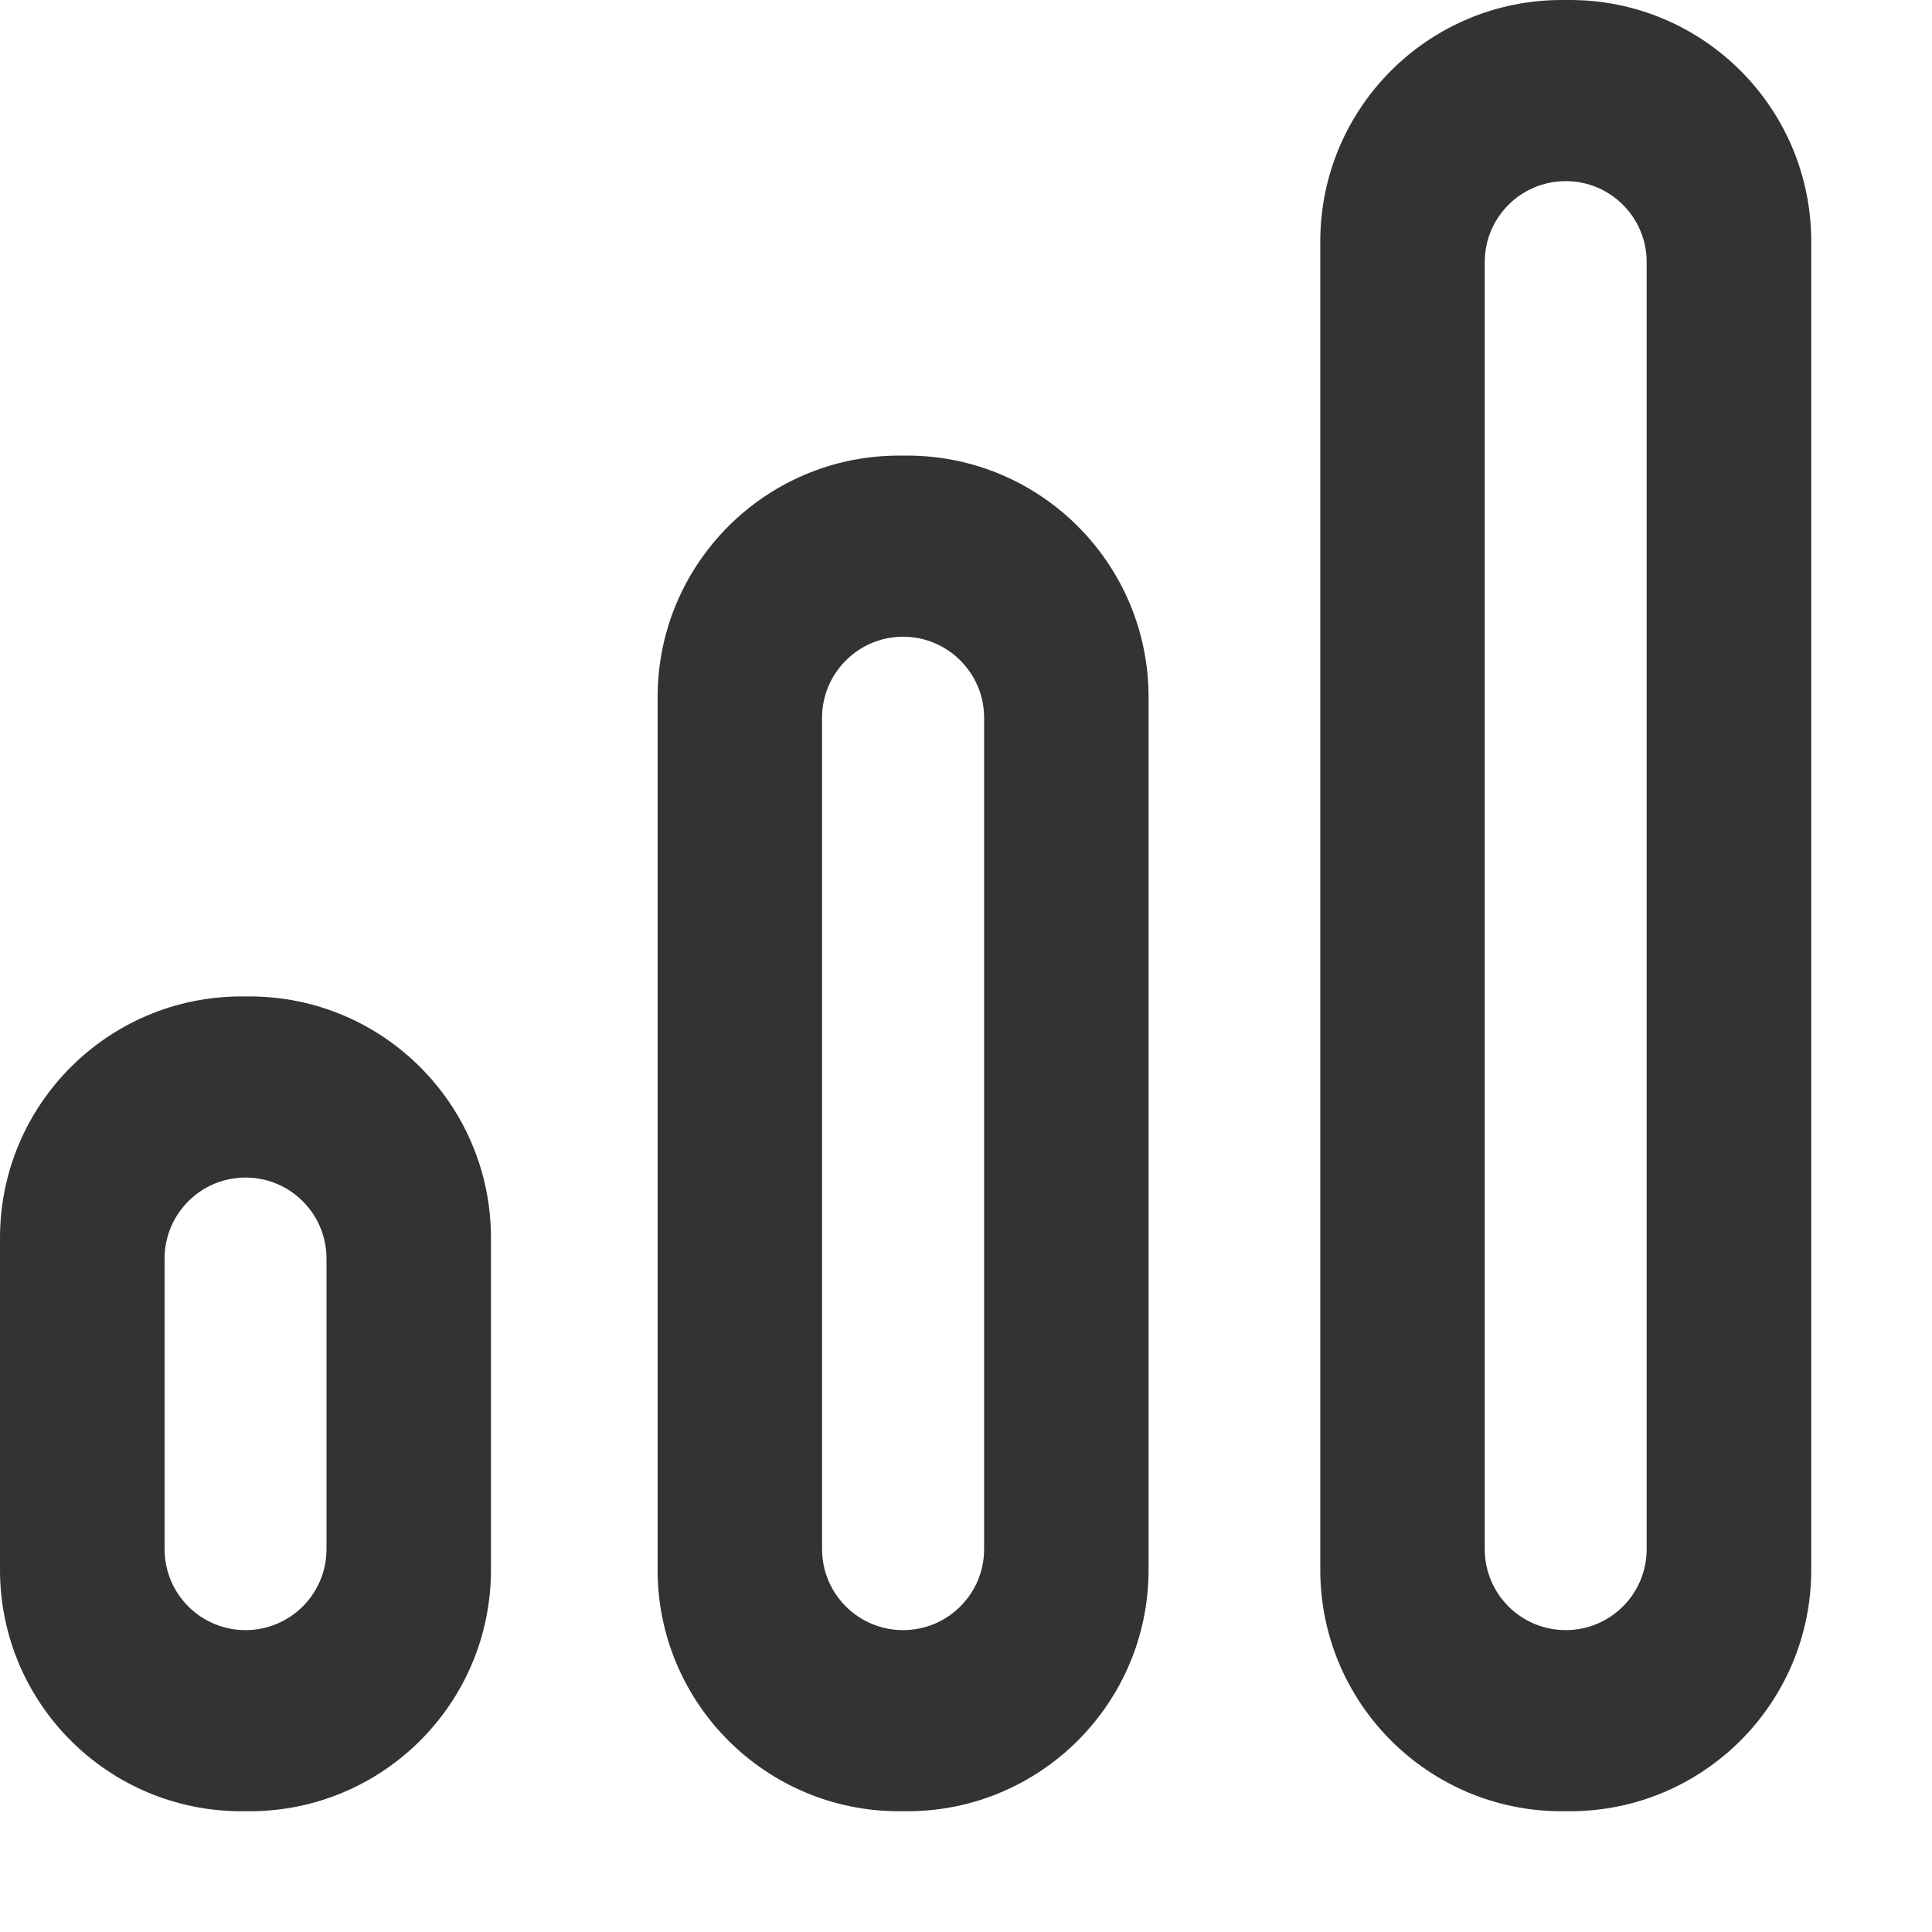
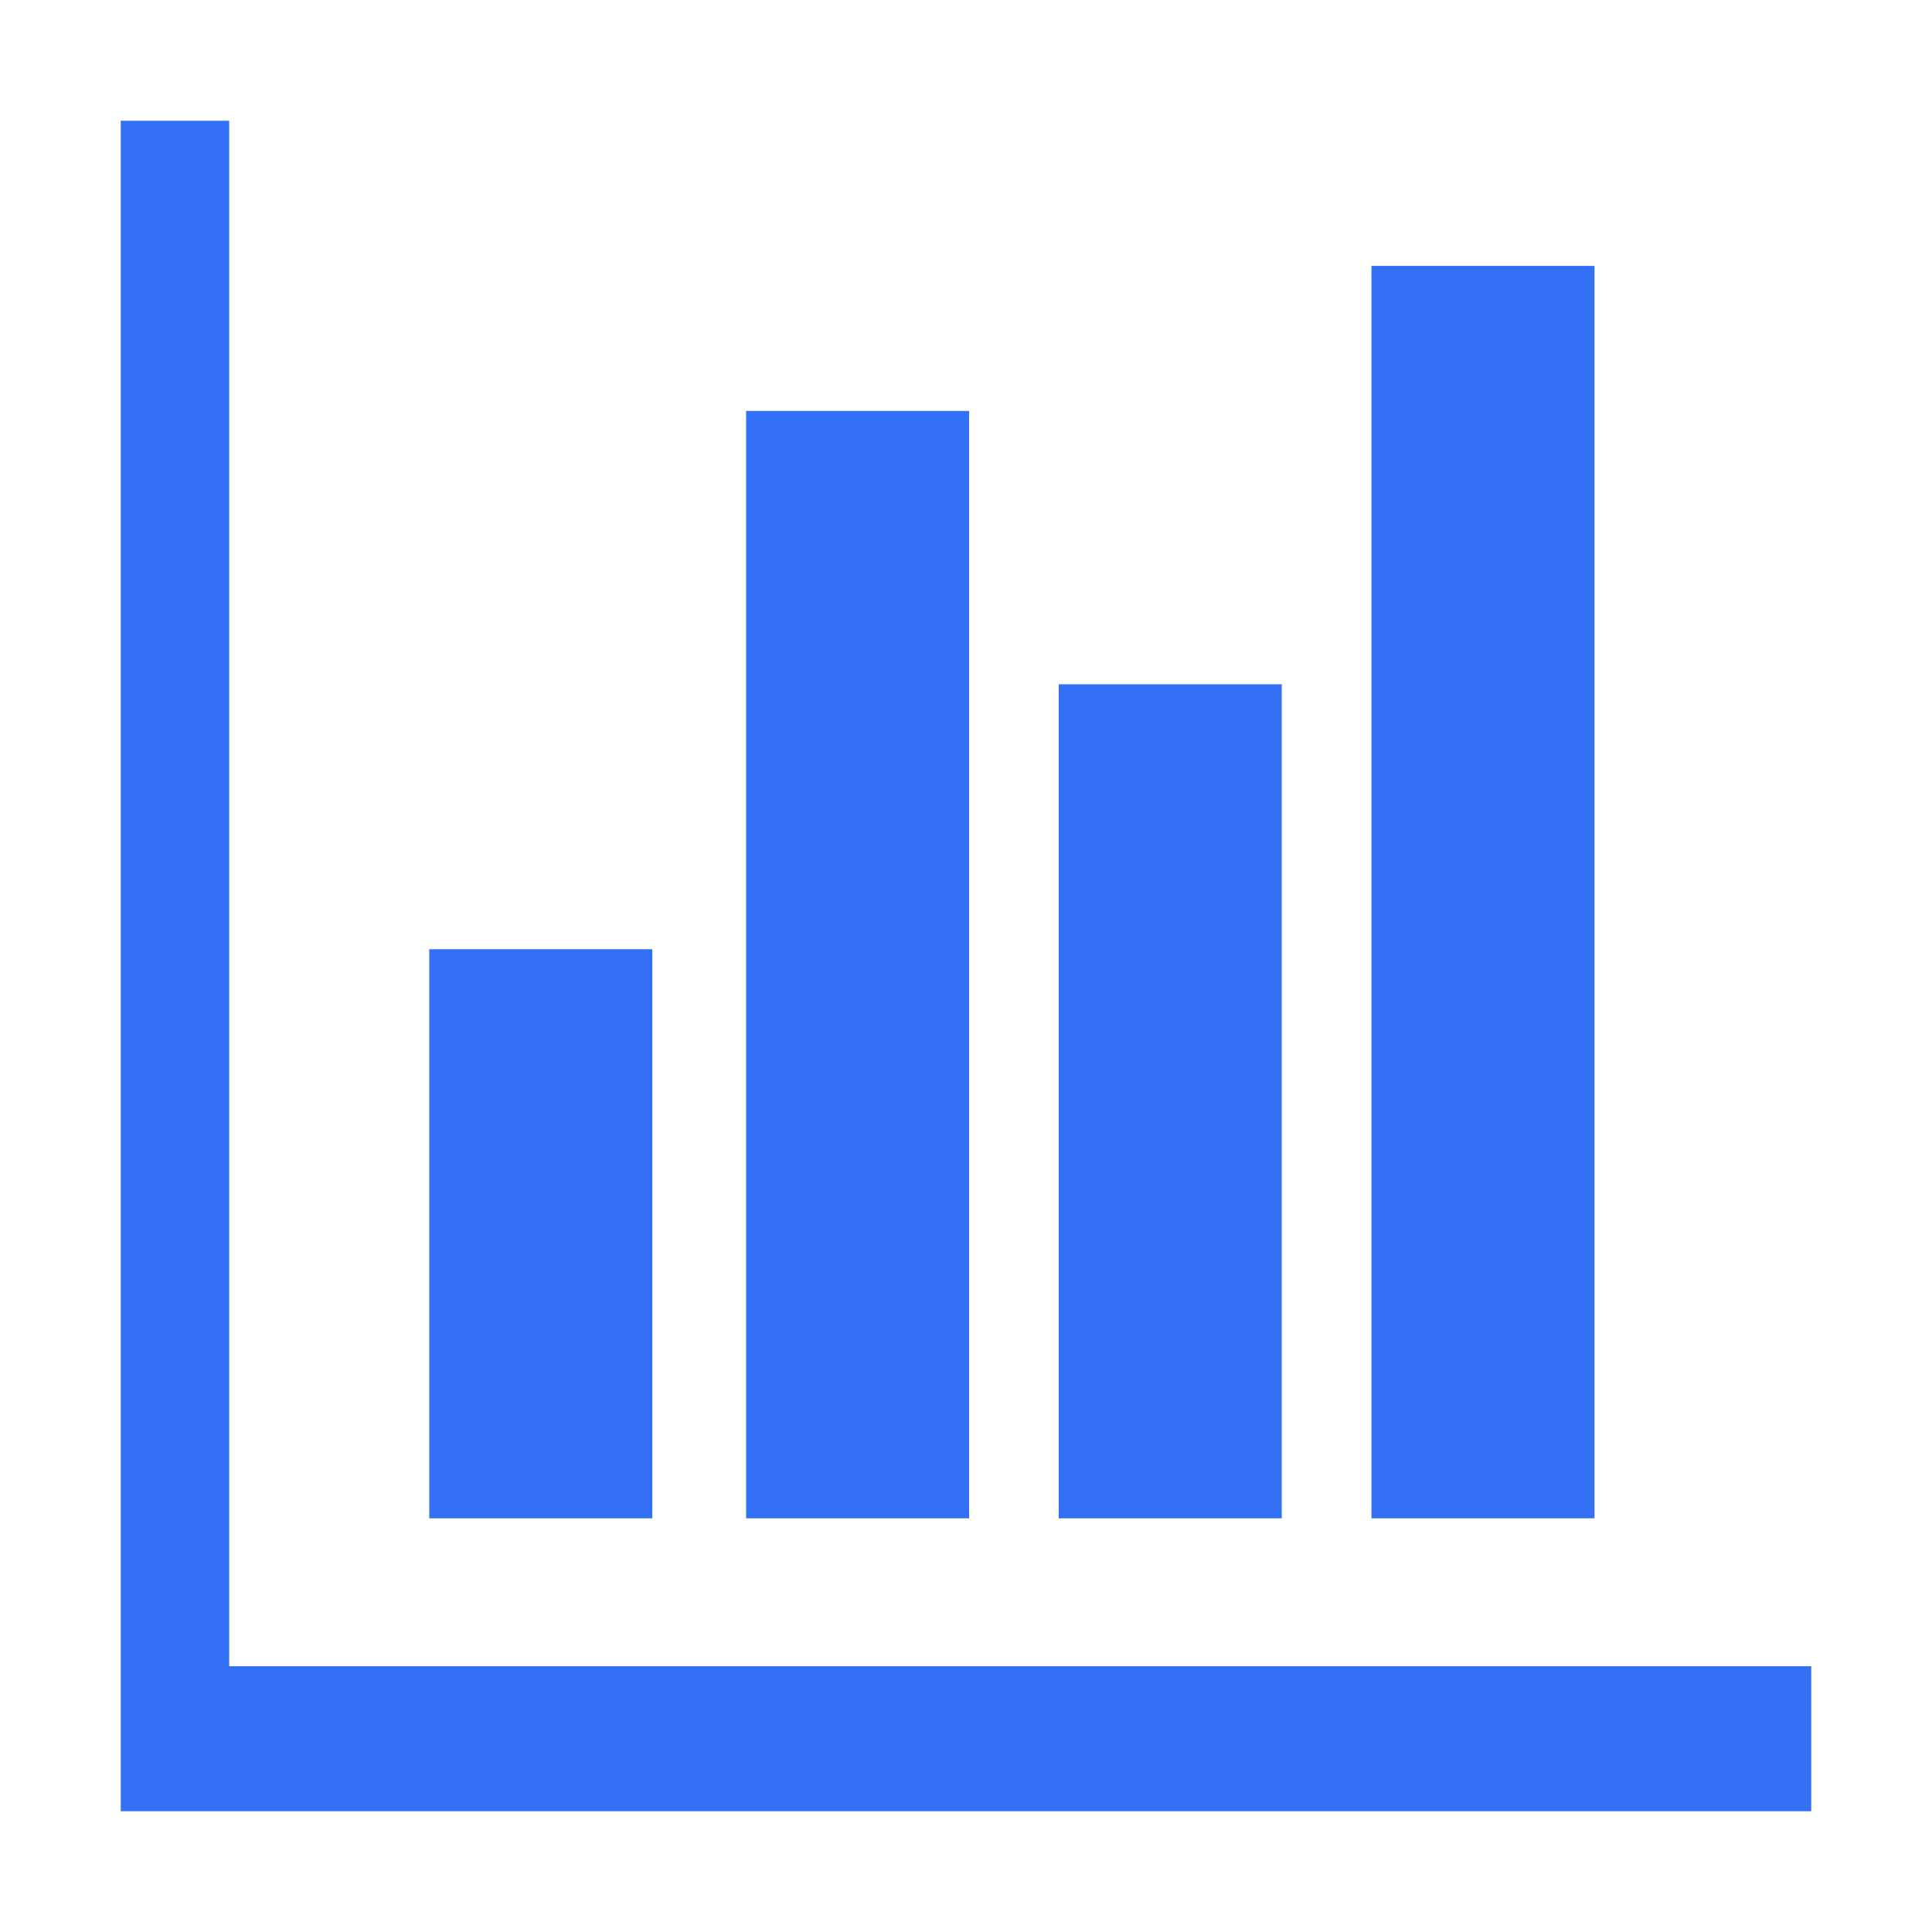
- <svg xmlns="http://www.w3.org/2000/svg" width="16px" height="16px" viewBox="0 0 16 16" version="1.1">
-   <g id="页面-1" stroke="none" stroke-width="1" fill="none" fill-rule="evenodd">
-     <g id="ABI改版对话页备份-16" transform="translate(-1292, -505)" fill="#333333" fill-rule="nonzero">
-       <g id="图表" transform="translate(1292, 505)">
-         <path d="M0,13 L0,10.252 C0,9.148 0.895,8.252 2,8.252 L2.066,8.252 C3.171,8.252 4.066,9.148 4.066,10.252 L4.066,13 C4.066,14.105 3.171,15 2.066,15 L2,15 C0.895,15 0,14.105 0,13 Z M2.033,13.5 C2.404,13.5 2.704,13.2 2.704,12.829 L2.704,10.423 C2.704,10.053 2.404,9.752 2.033,9.752 C1.663,9.752 1.363,10.053 1.363,10.423 L1.363,12.829 C1.363,13.2 1.663,13.5 2.033,13.5 Z M7.512,15 L7.446,15 C6.341,15 5.446,14.105 5.446,13 L5.446,5.773 C5.446,4.669 6.341,3.773 7.446,3.773 L7.512,3.773 C8.617,3.773 9.512,4.669 9.512,5.773 L9.512,13 C9.512,14.105 8.617,15 7.512,15 Z M7.479,13.5 C7.849,13.5 8.15,13.2 8.15,12.829 L8.15,5.944 C8.15,5.574 7.849,5.273 7.479,5.273 C7.109,5.273 6.808,5.574 6.808,5.944 L6.808,12.829 C6.808,13.2 7.109,13.5 7.479,13.5 Z M10.934,13 L10.934,2 C10.934,0.895 11.829,2.22044605e-16 12.934,0 L13,0 C14.105,0 15,0.895 15,2 L15,13 C15,14.105 14.105,15 13,15 L12.934,15 C11.829,15 10.934,14.105 10.934,13 Z M12.967,13.5 C13.337,13.5 13.637,13.2 13.637,12.829 L13.637,2.171 C13.637,1.8 13.337,1.5 12.967,1.5 C12.596,1.5 12.296,1.8 12.296,2.171 L12.296,12.829 C12.296,13.2 12.596,13.5 12.967,13.5 Z" id="形状" />
-       </g>
-     </g>
-   </g>
+ <svg xmlns="http://www.w3.org/2000/svg" width="16" height="16" viewBox="0 0 16 16" fill="none">
+   <path d="M1.898 13.799L1.898 1L1 1L1 15L1.449 15L1.449 15L15 15L15 13.799L1.898 13.799L1.898 13.799ZM10.615 5.667L8.768 5.667L8.768 12.574L10.615 12.574L10.615 5.667ZM13.205 2.202L11.358 2.202L11.358 12.574L13.205 12.574L13.205 2.202ZM8.026 3.403L6.179 3.403L6.179 12.574L8.026 12.574L8.026 3.403ZM5.402 7.861L3.555 7.861L3.555 12.574L5.402 12.574L5.402 7.861Z" fill="#3470f6">
+ </path>
</svg>
